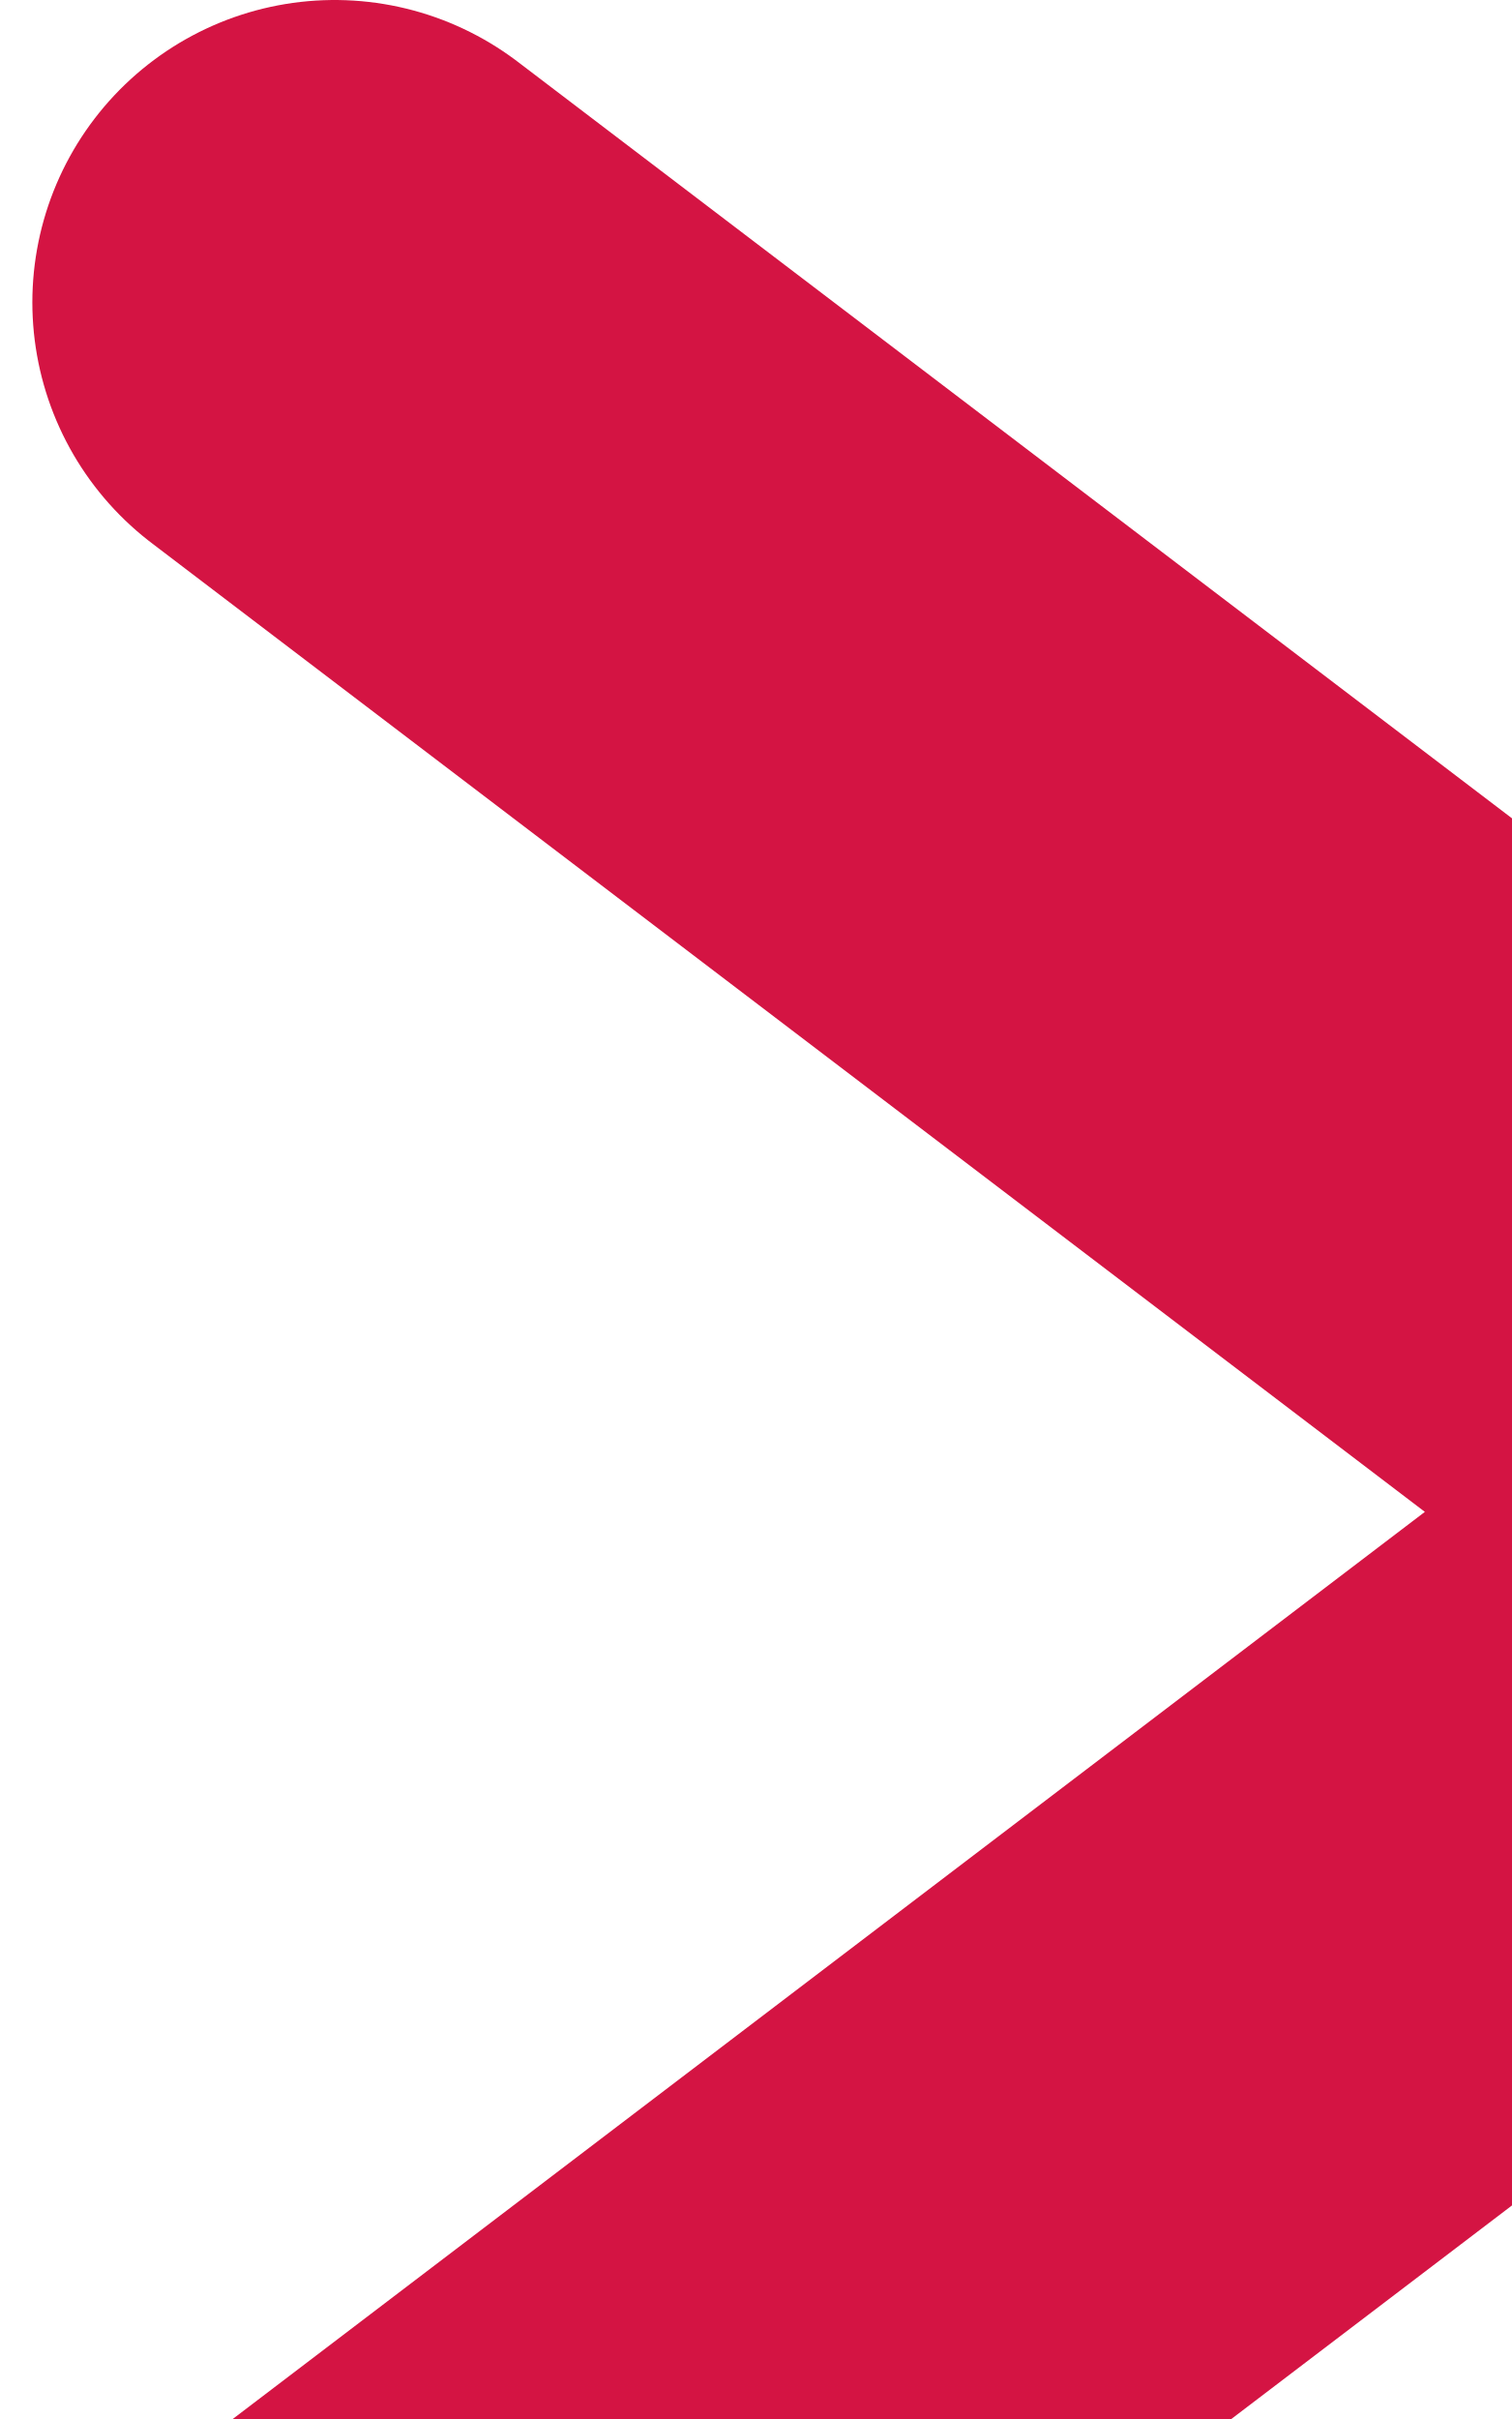
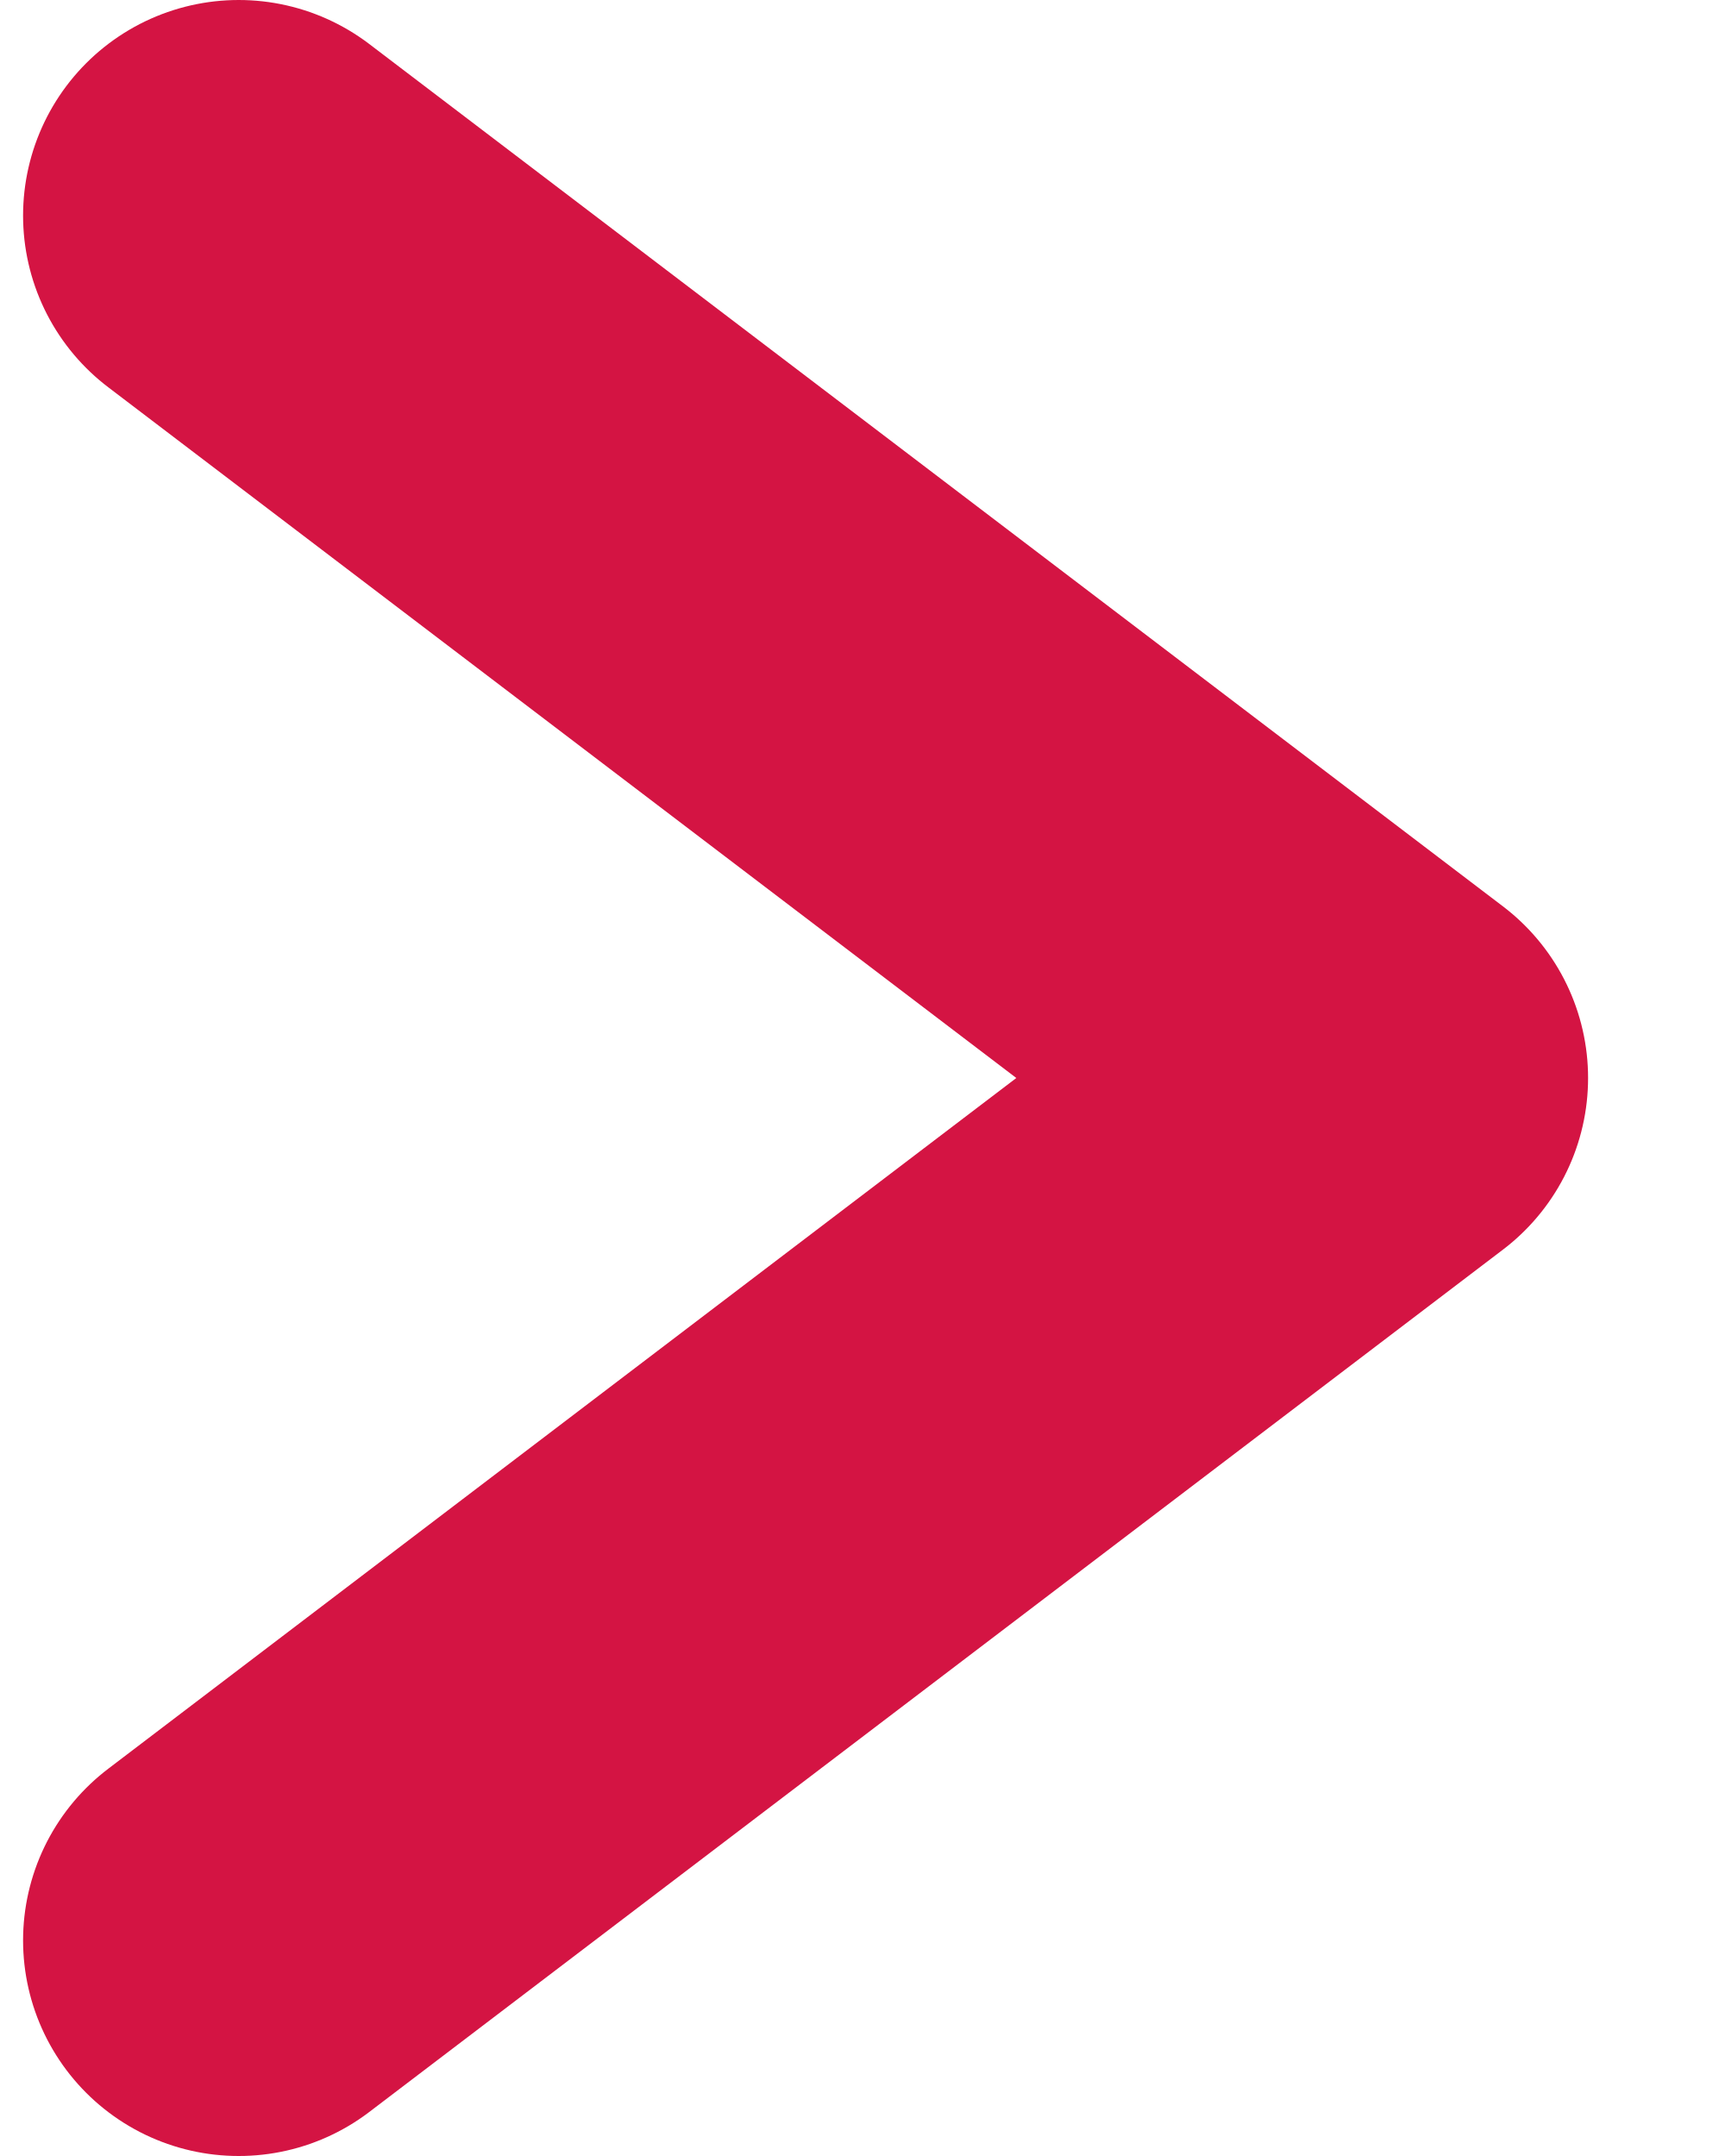
- <svg xmlns="http://www.w3.org/2000/svg" width="5" height="8" fill="none">
-   <path d="M1.107 1l5.258 4-5.258 4" stroke="#D41443" stroke-width="2" stroke-linecap="round" stroke-linejoin="round" />
+ <svg xmlns="http://www.w3.org/2000/svg" width="8" height="10" viewBox="0 0 8 10" fill="none">
+   <path d="M1.107 1L6.365 5L1.107 9" stroke="#D41443" stroke-width="2" stroke-linecap="round" stroke-linejoin="round" />
</svg>
